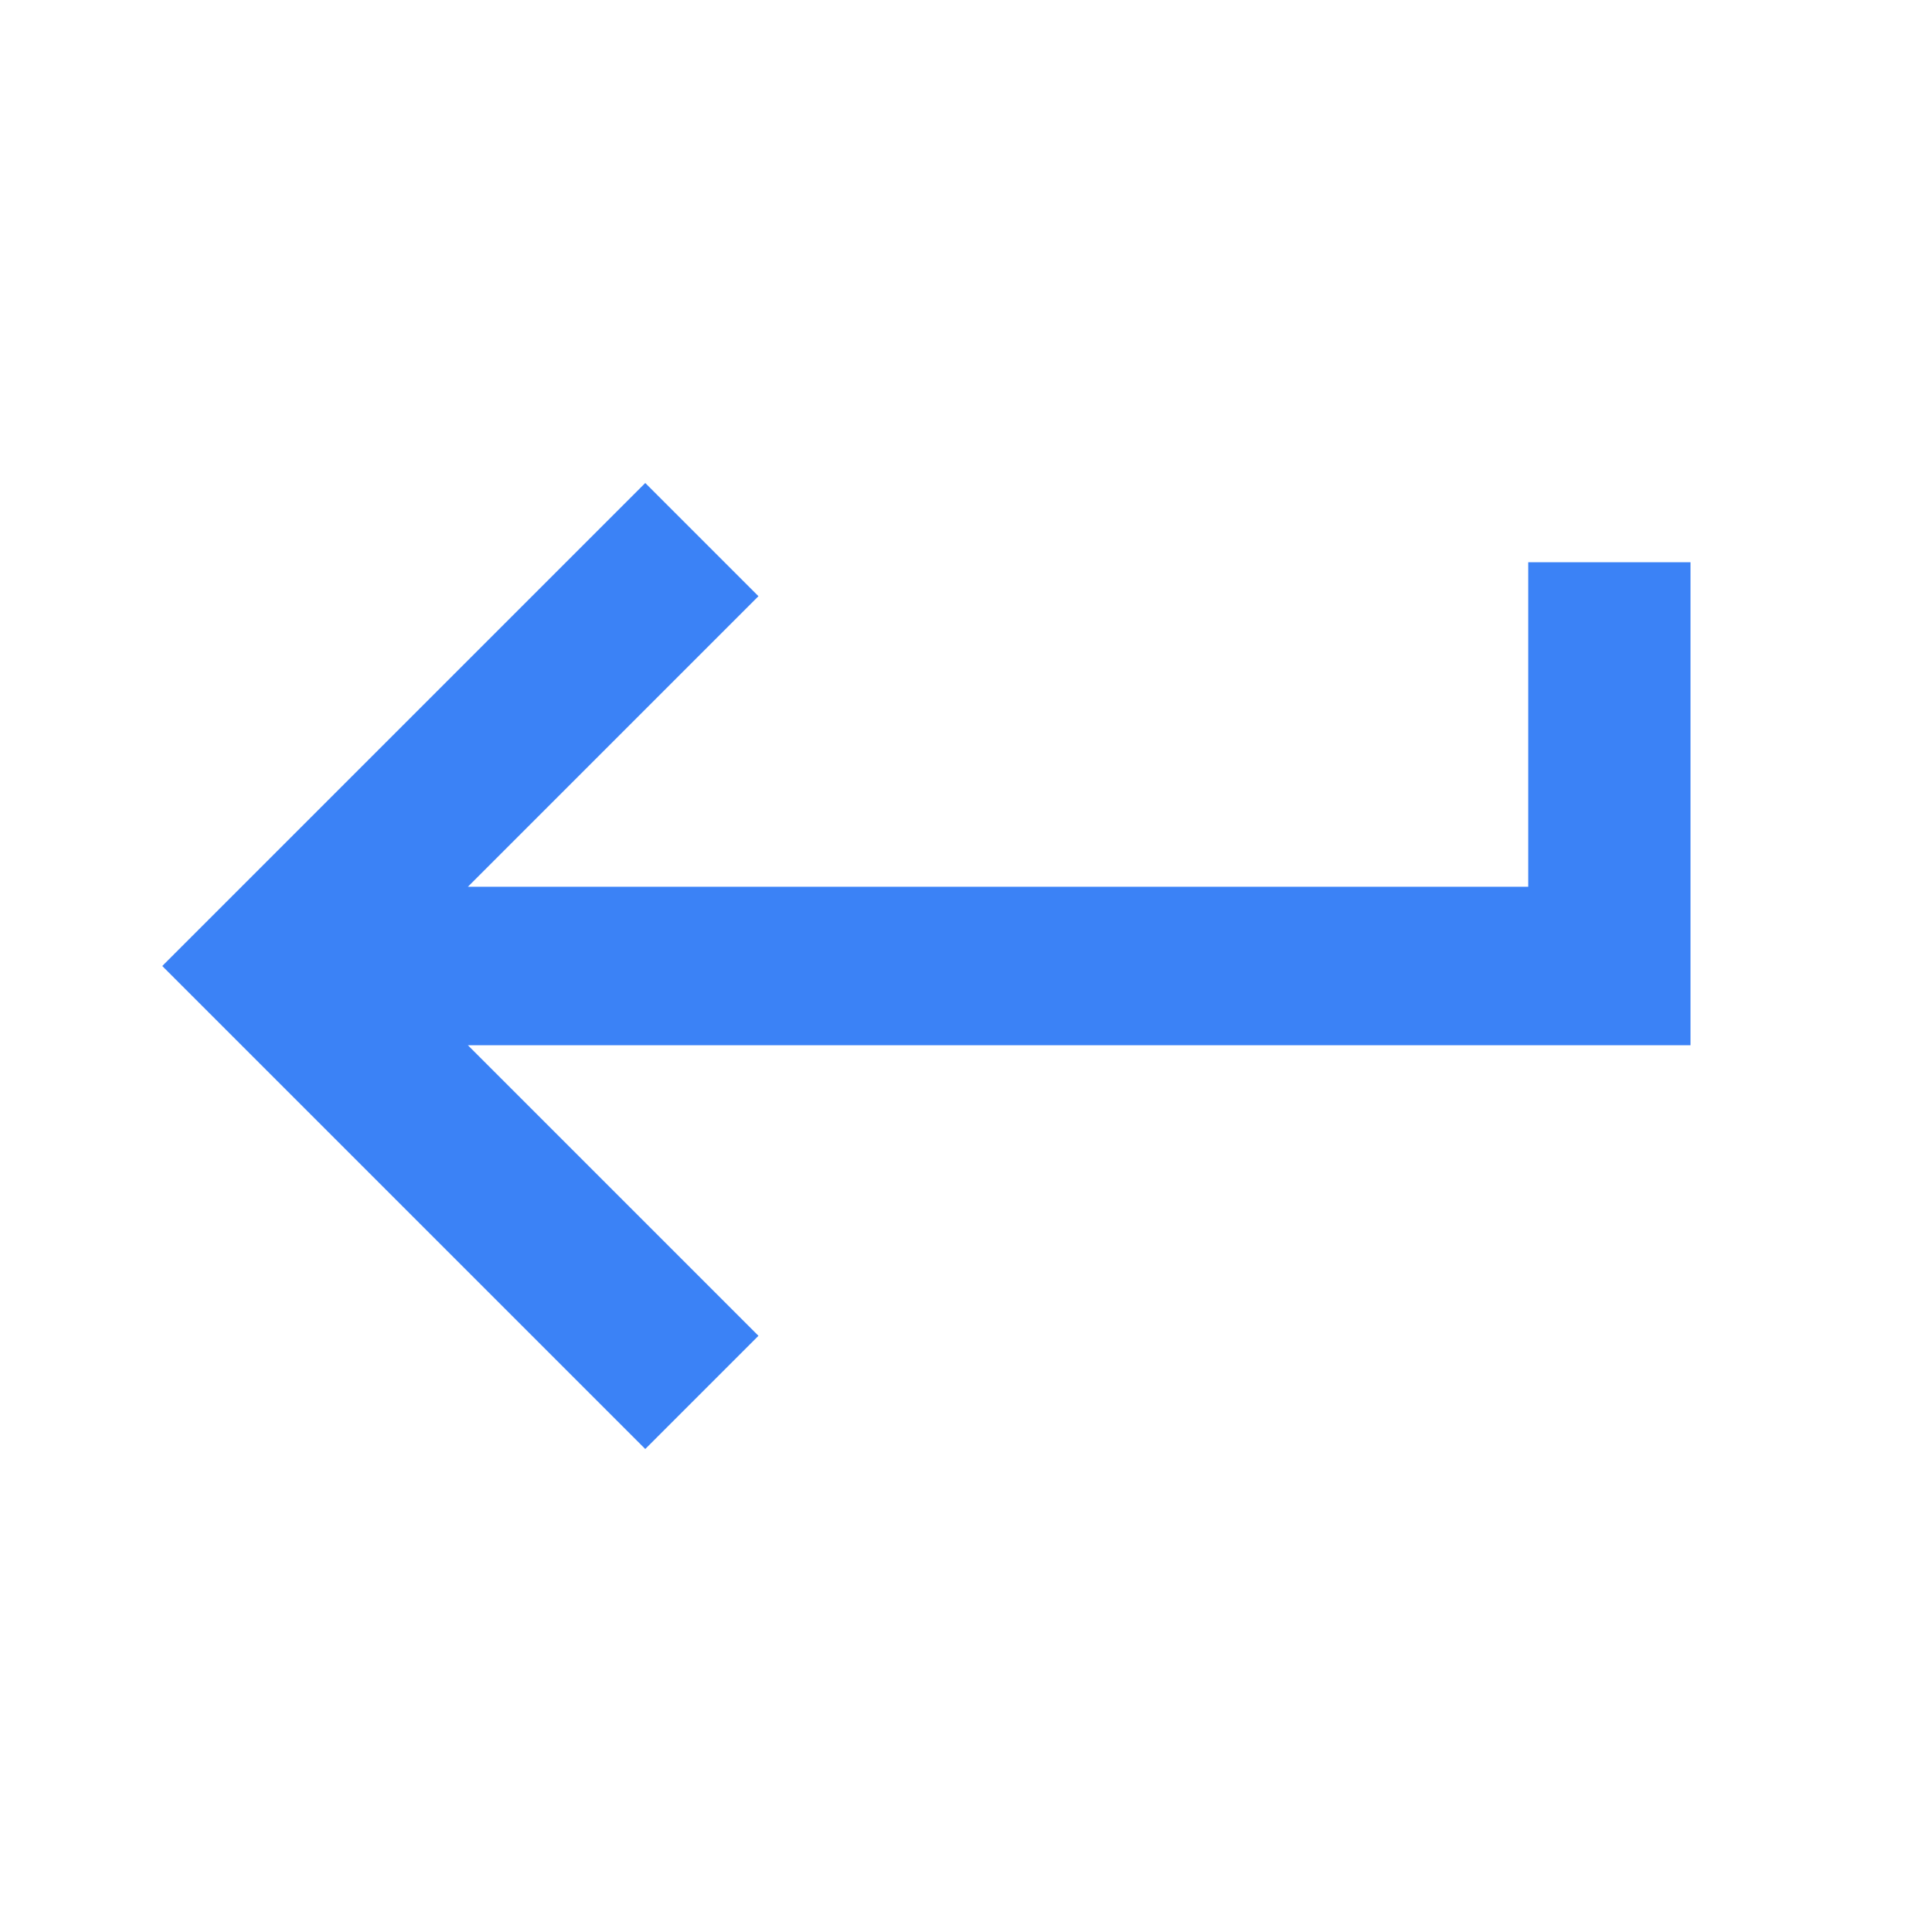
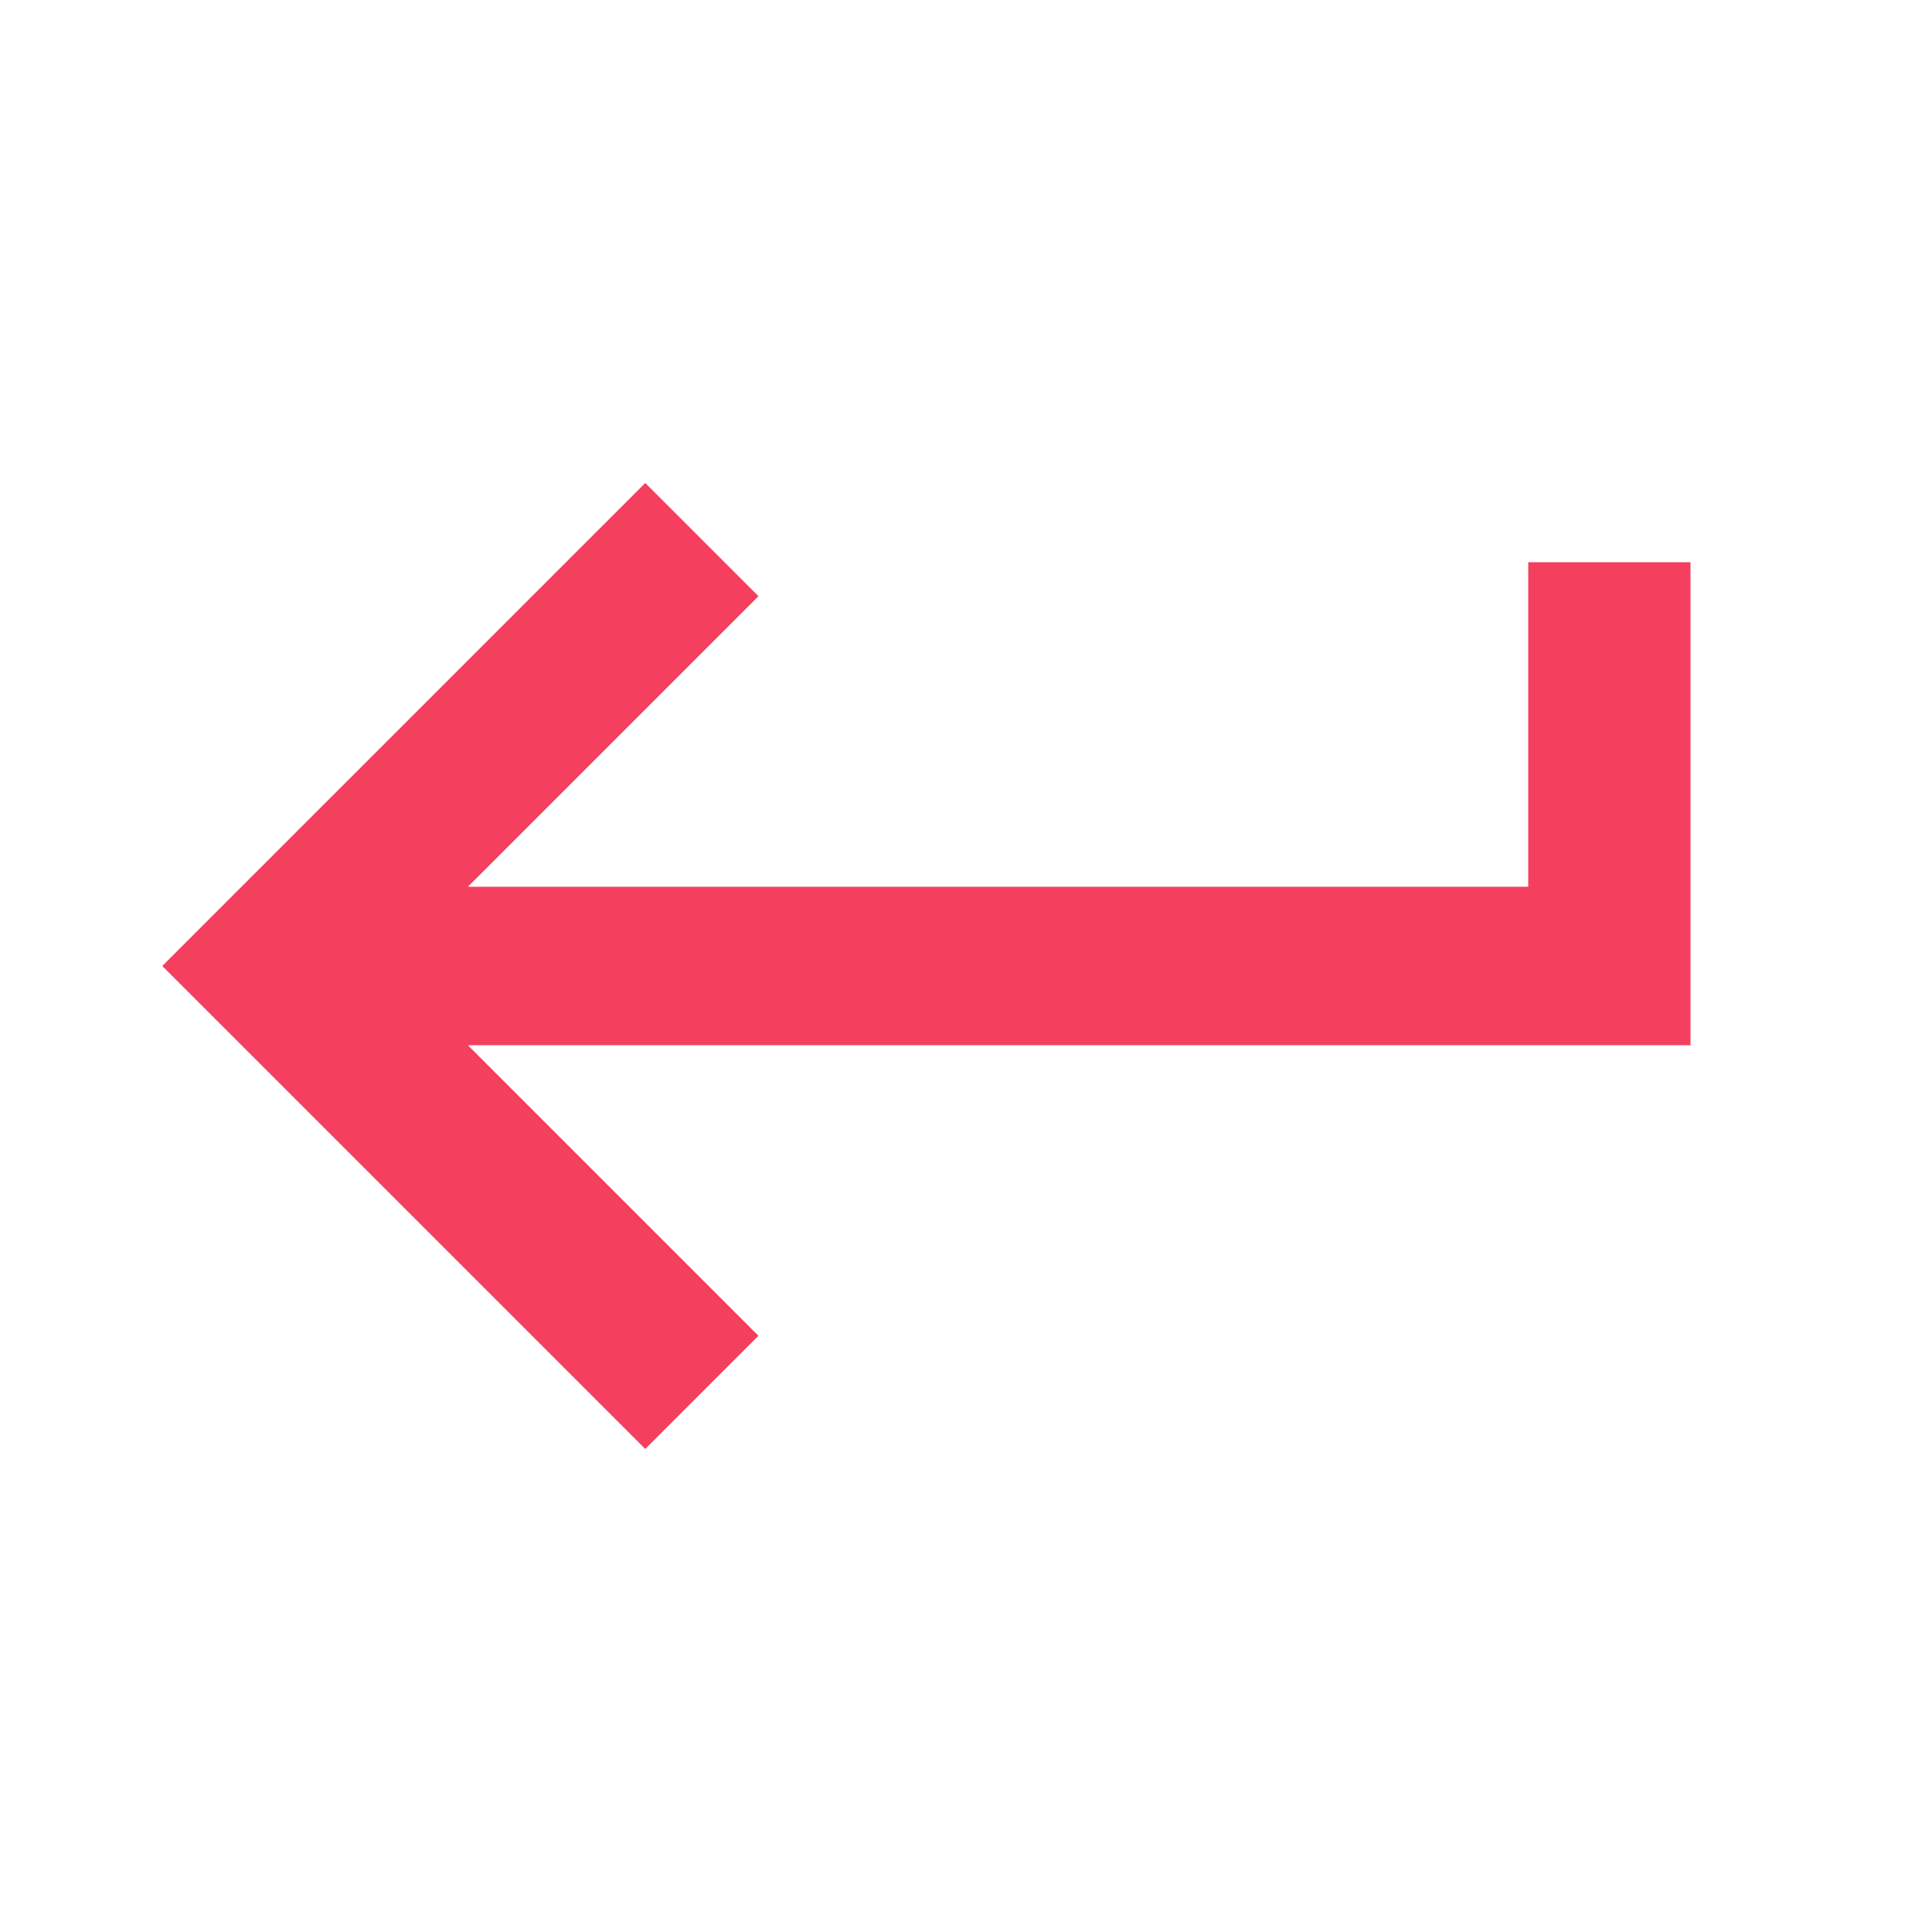
<svg xmlns="http://www.w3.org/2000/svg" version="1.1" width="768" height="768" viewBox="0 0 768 768">
  <g id="icomoon-ignore">
</g>
-   <path fill="#3B82F6" d="M607.5 223.5h64.5v192h-486l115.5 115.5-45 45-192-192 192-192 45 45-115.5 115.5h421.5v-129z" />
+   <path fill="#f43f5e" d="M607.5 223.5h64.5v192h-486l115.5 115.5-45 45-192-192 192-192 45 45-115.5 115.5h421.5v-129z" />
</svg>
